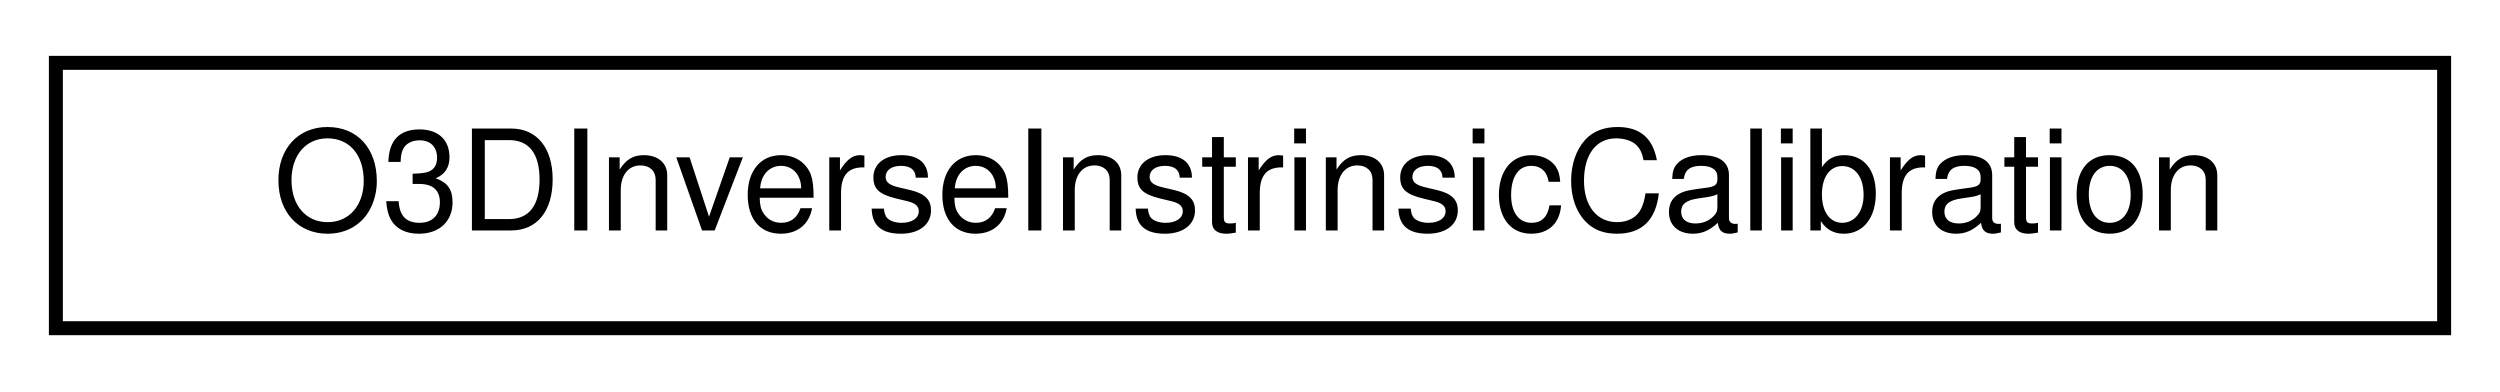
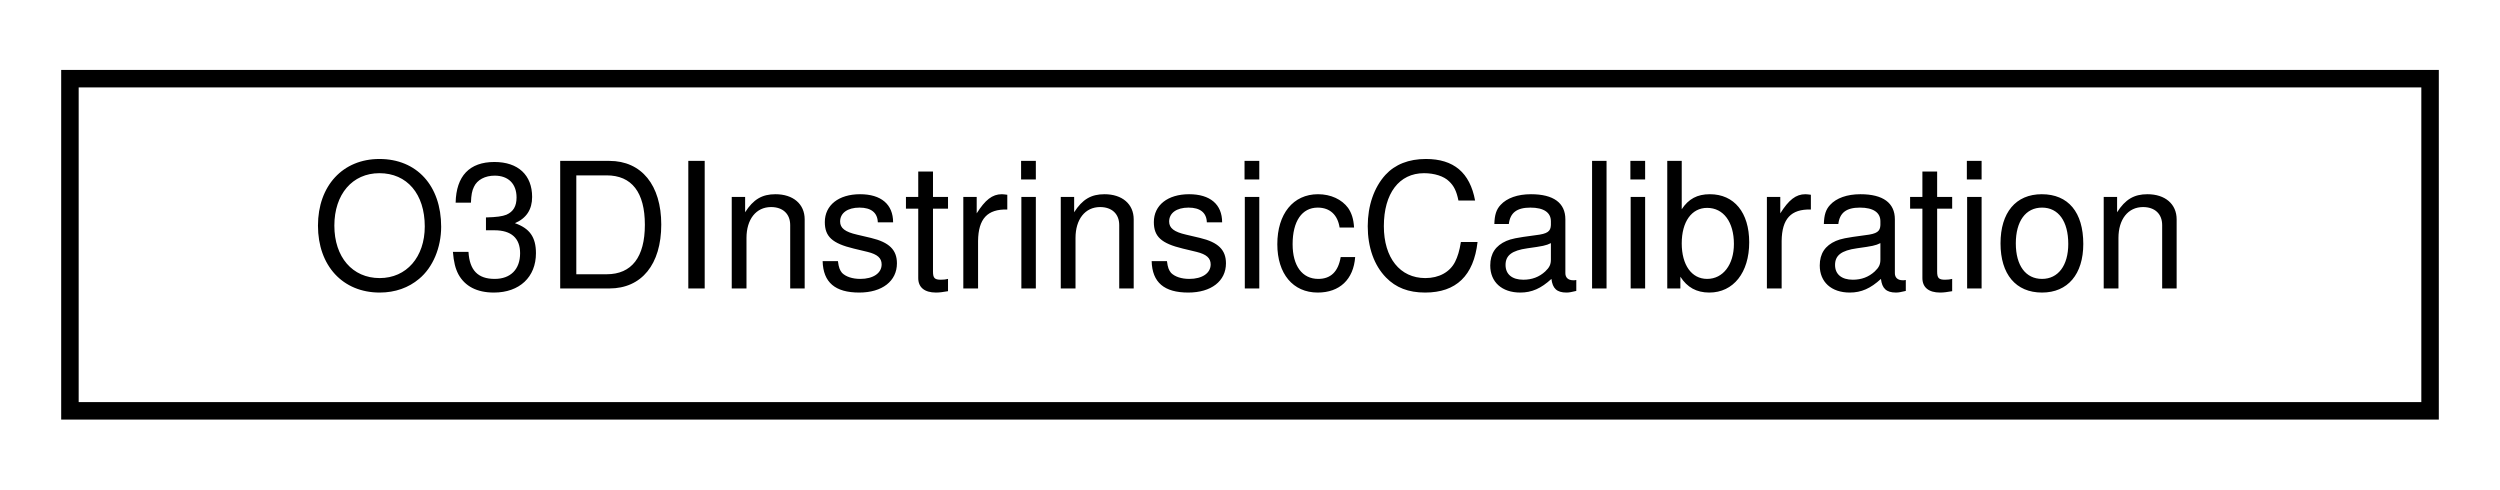
- <svg xmlns="http://www.w3.org/2000/svg" xmlns:xlink="http://www.w3.org/1999/xlink" width="179pt" height="28pt" viewBox="0.00 0.00 179.00 28.00">
+ <svg xmlns="http://www.w3.org/2000/svg" xmlns:xlink="http://www.w3.org/1999/xlink" width="143pt" height="28pt" viewBox="0.00 0.00 143.00 28.00">
  <g id="graph0" class="graph" transform="scale(1 1) rotate(0) translate(4 24)">
    <g id="node1" class="node">
      <g id="a_node1">
-         <a xlink:href="classifm3d_1_1O3DInverseInstrinsicCalibration.html" target="_top" xlink:title=" ">
-           <polygon fill="none" stroke="black" points="0,-0.5 0,-19.5 171,-19.5 171,-0.5 0,-0.5" />
-           <text text-anchor="middle" x="85.5" y="-7.5" font-family="Helvetica,sans-Serif" font-size="10.00">O3DInverseInstrinsicCalibration</text>
+         <a xlink:href="classifm3d_1_1O3DInstrinsicCalibration.html" target="_top" xlink:title=" ">
+           <polygon fill="none" stroke="black" points="0,-0.5 0,-19.5 135,-19.5 135,-0.5 0,-0.5" />
+           <text text-anchor="middle" x="67.5" y="-7.5" font-family="Helvetica,sans-Serif" font-size="10.00">O3DInstrinsicCalibration</text>
        </a>
      </g>
    </g>
  </g>
</svg>
